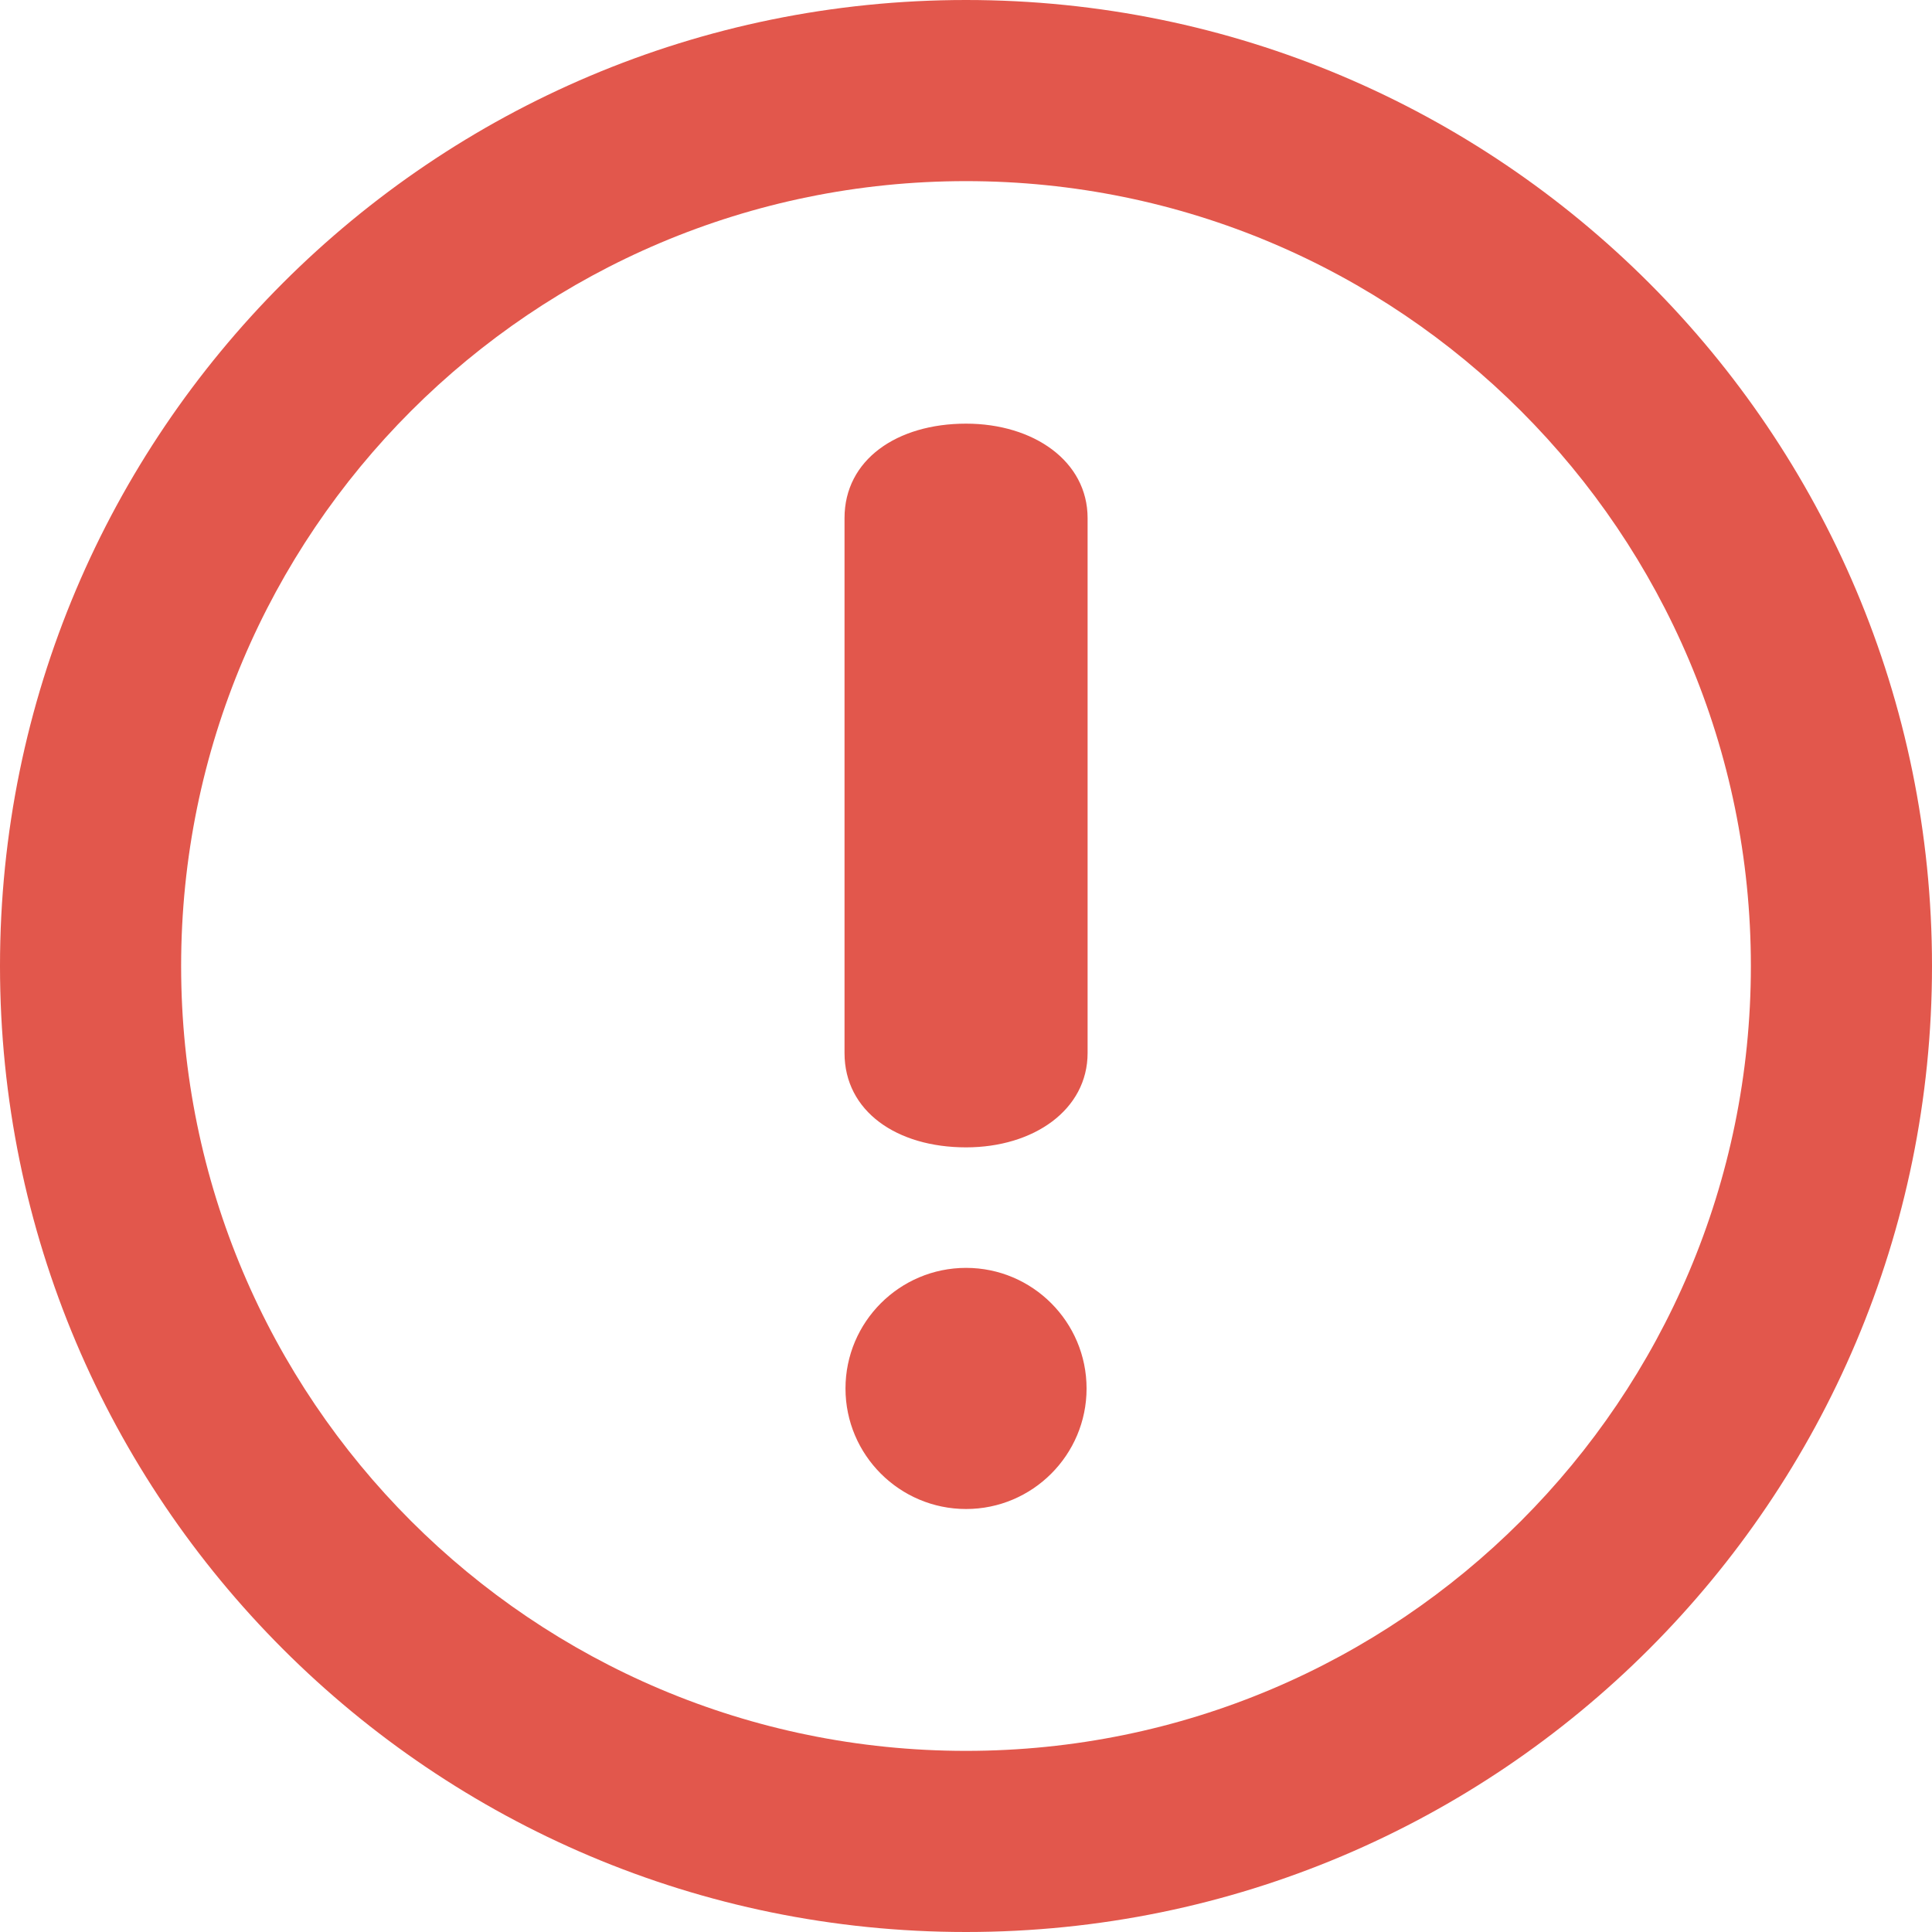
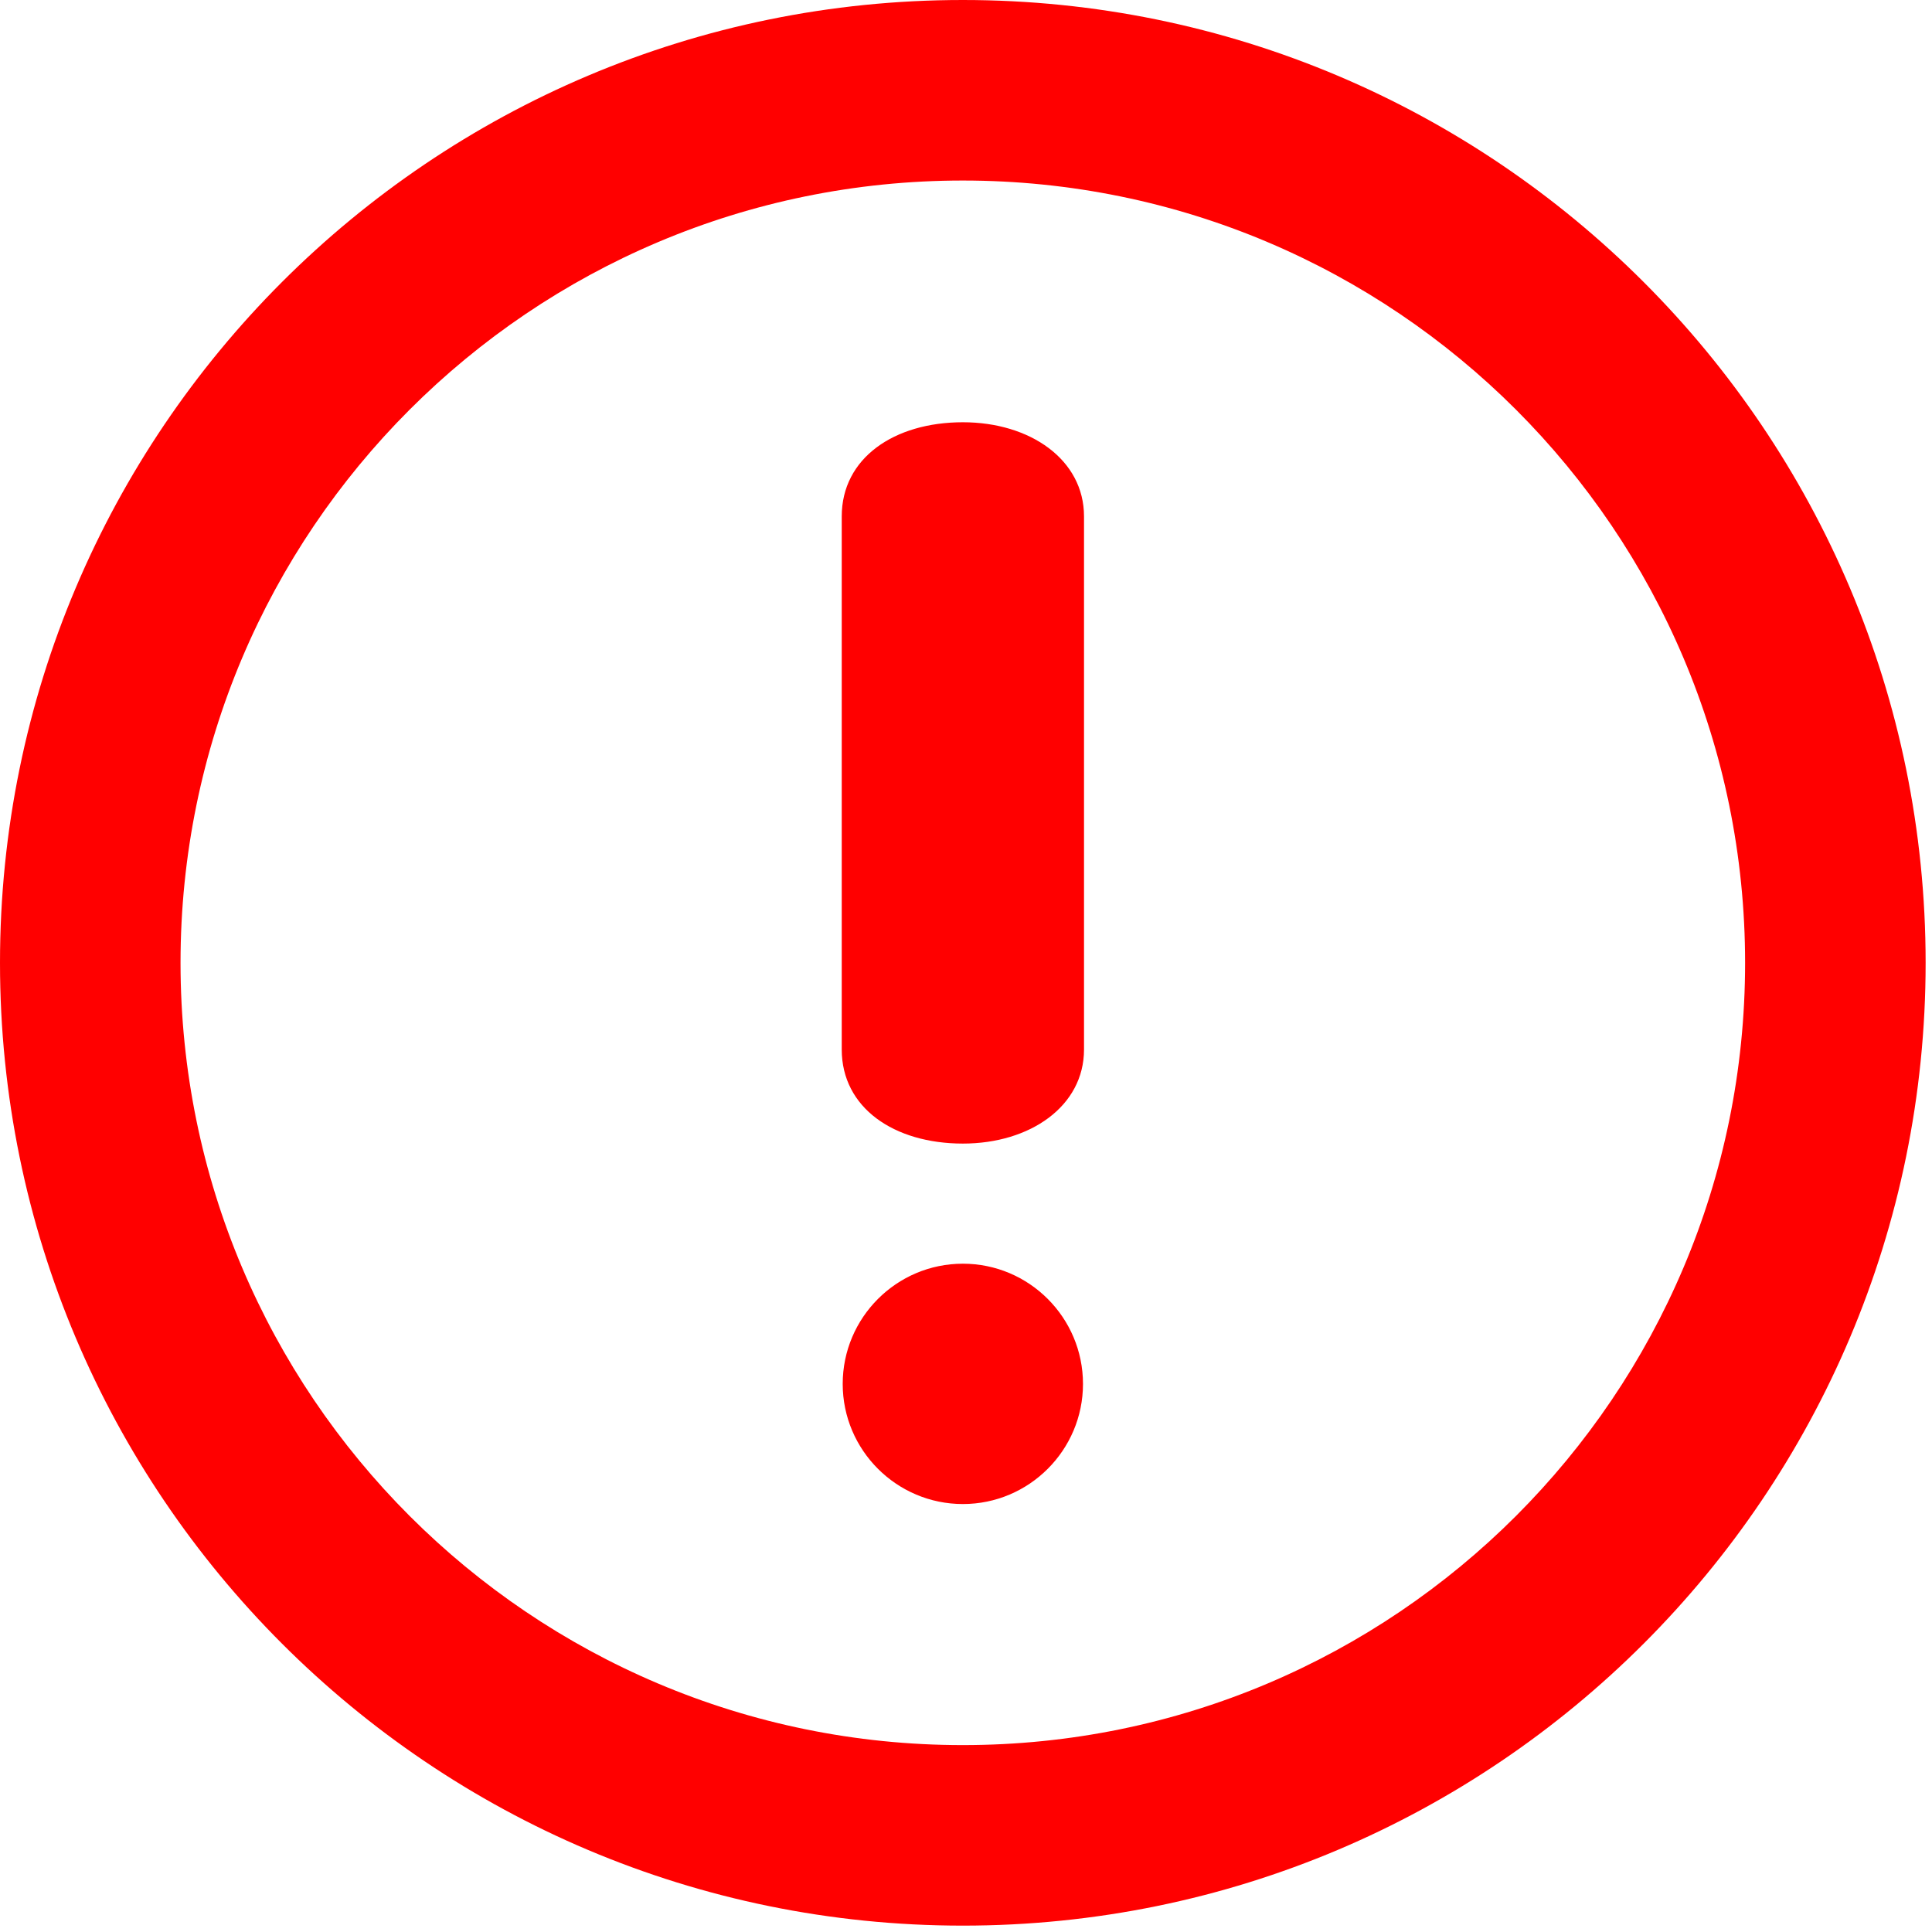
- <svg xmlns="http://www.w3.org/2000/svg" version="1.1" id="Layer_1" x="0px" y="0px" viewBox="0 0 286.054 286.054" style="enable-background:new 0 0 286.054 286.054;" xml:space="preserve">
-   <g>
-     <path style="fill:#E2574C;" d="M143.027,0C64.04,0,0,64.04,0,143.027c0,78.996,64.04,143.027,143.027,143.027   c78.996,0,143.027-64.022,143.027-143.027C286.054,64.04,222.022,0,143.027,0z M143.027,259.236   c-64.183,0-116.209-52.026-116.209-116.209S78.844,26.818,143.027,26.818s116.209,52.026,116.209,116.209   S207.21,259.236,143.027,259.236z M143.036,62.726c-10.244,0-17.995,5.346-17.995,13.981v79.201c0,8.644,7.75,13.972,17.995,13.972   c9.994,0,17.995-5.551,17.995-13.972V76.707C161.03,68.277,153.03,62.726,143.036,62.726z M143.036,187.723   c-9.842,0-17.852,8.01-17.852,17.86c0,9.833,8.01,17.843,17.852,17.843s17.843-8.01,17.843-17.843   C160.878,195.732,152.878,187.723,143.036,187.723z" />
+ <svg xmlns="http://www.w3.org/2000/svg" width="287px" height="287px" viewBox="0 0 287 287" version="1.1">
+   <defs />
+   <g id="Page-1" stroke="none" stroke-width="1" fill="none" fill-rule="evenodd">
+     <g id="exclamation-mark" fill-rule="nonzero" fill="#FF0000">
+       <path d="M143.027,0 C64.04,0 0,64.04 0,143.027 C0,222.023 64.04,286.054 143.027,286.054 C222.023,286.054 286.054,222.032 286.054,143.027 C286.054,64.04 222.022,0 143.027,0 Z M143.027,259.236 C78.844,259.236 26.818,207.21 26.818,143.027 C26.818,78.844 78.844,26.818 143.027,26.818 C207.21,26.818 259.236,78.844 259.236,143.027 C259.236,207.21 207.21,259.236 143.027,259.236 Z M143.036,62.726 C132.792,62.726 125.041,68.072 125.041,76.707 L125.041,155.908 C125.041,164.552 132.791,169.88 143.036,169.88 C153.03,169.88 161.031,164.329 161.031,155.908 L161.031,76.707 C161.03,68.277 153.03,62.726 143.036,62.726 Z M143.036,187.723 C133.194,187.723 125.184,195.733 125.184,205.583 C125.184,215.416 133.194,223.426 143.036,223.426 C152.878,223.426 160.879,215.416 160.879,205.583 C160.878,195.732 152.878,187.723 143.036,187.723 Z" id="Shape" />
+     </g>
  </g>
-   <g>
- </g>
-   <g>
- </g>
-   <g>
- </g>
-   <g>
- </g>
-   <g>
- </g>
-   <g>
- </g>
-   <g>
- </g>
-   <g>
- </g>
-   <g>
- </g>
-   <g>
- </g>
-   <g>
- </g>
-   <g>
- </g>
-   <g>
- </g>
-   <g>
- </g>
-   <g>
- </g>
</svg>
